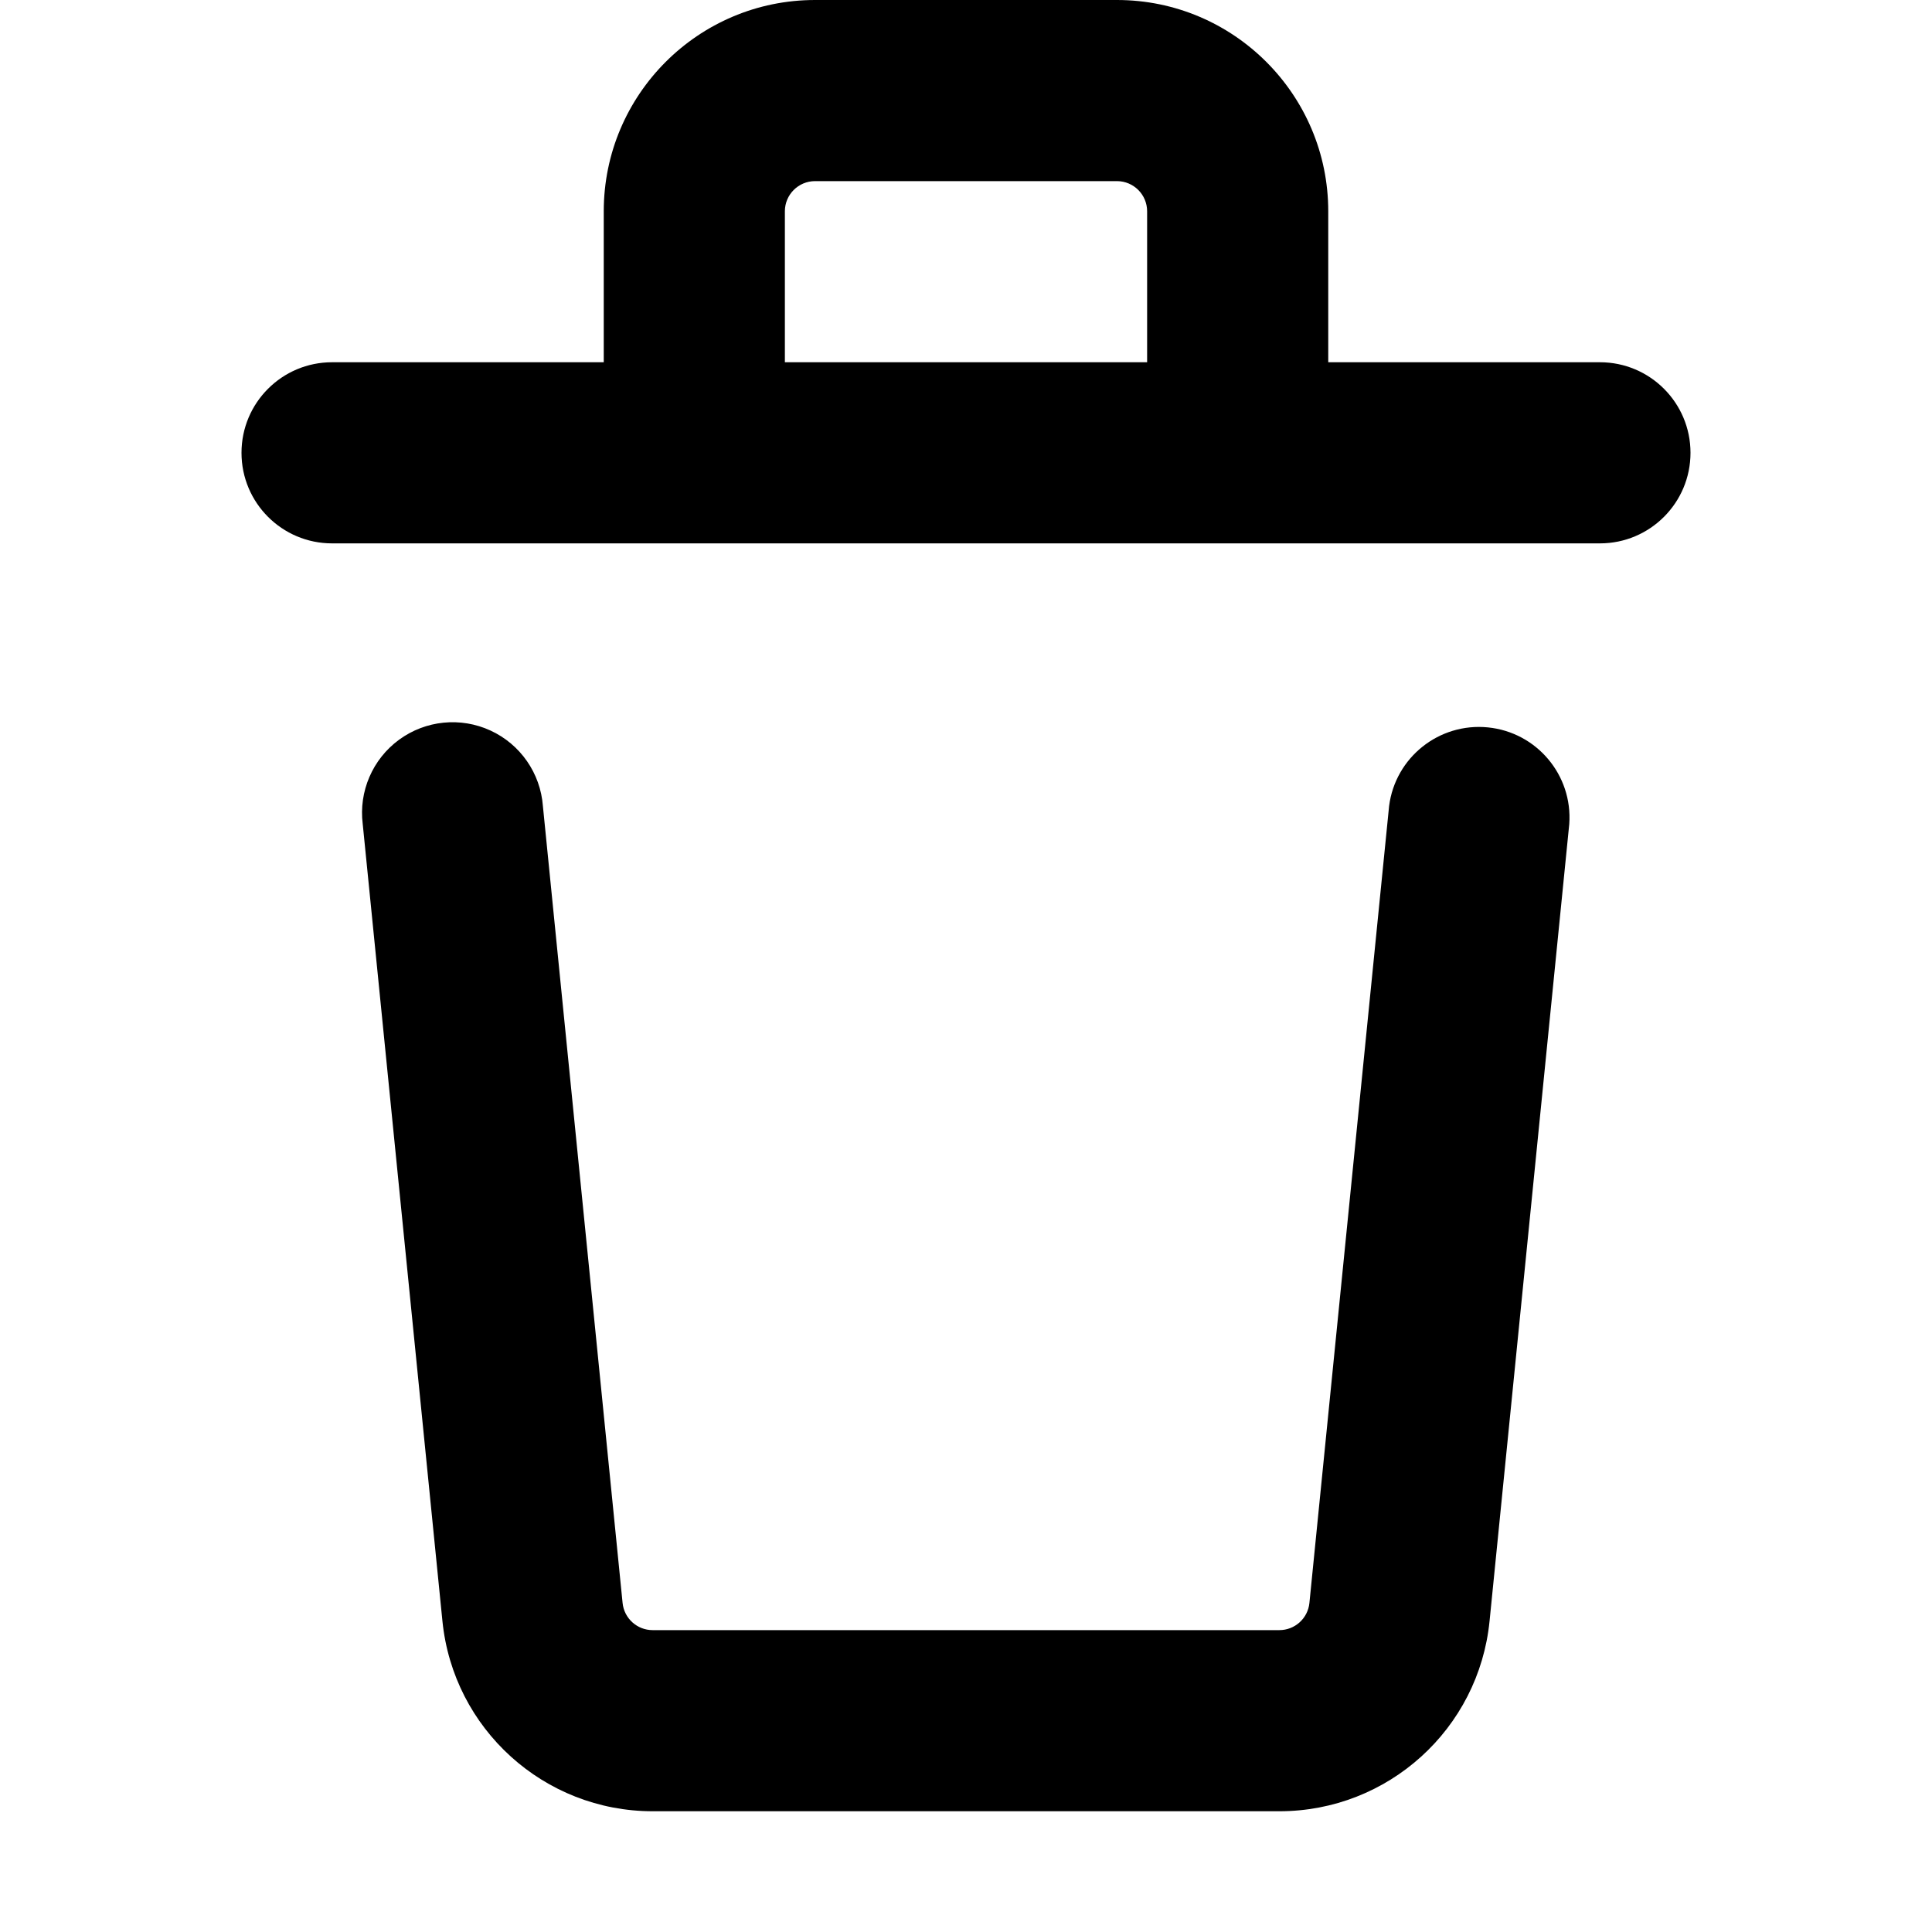
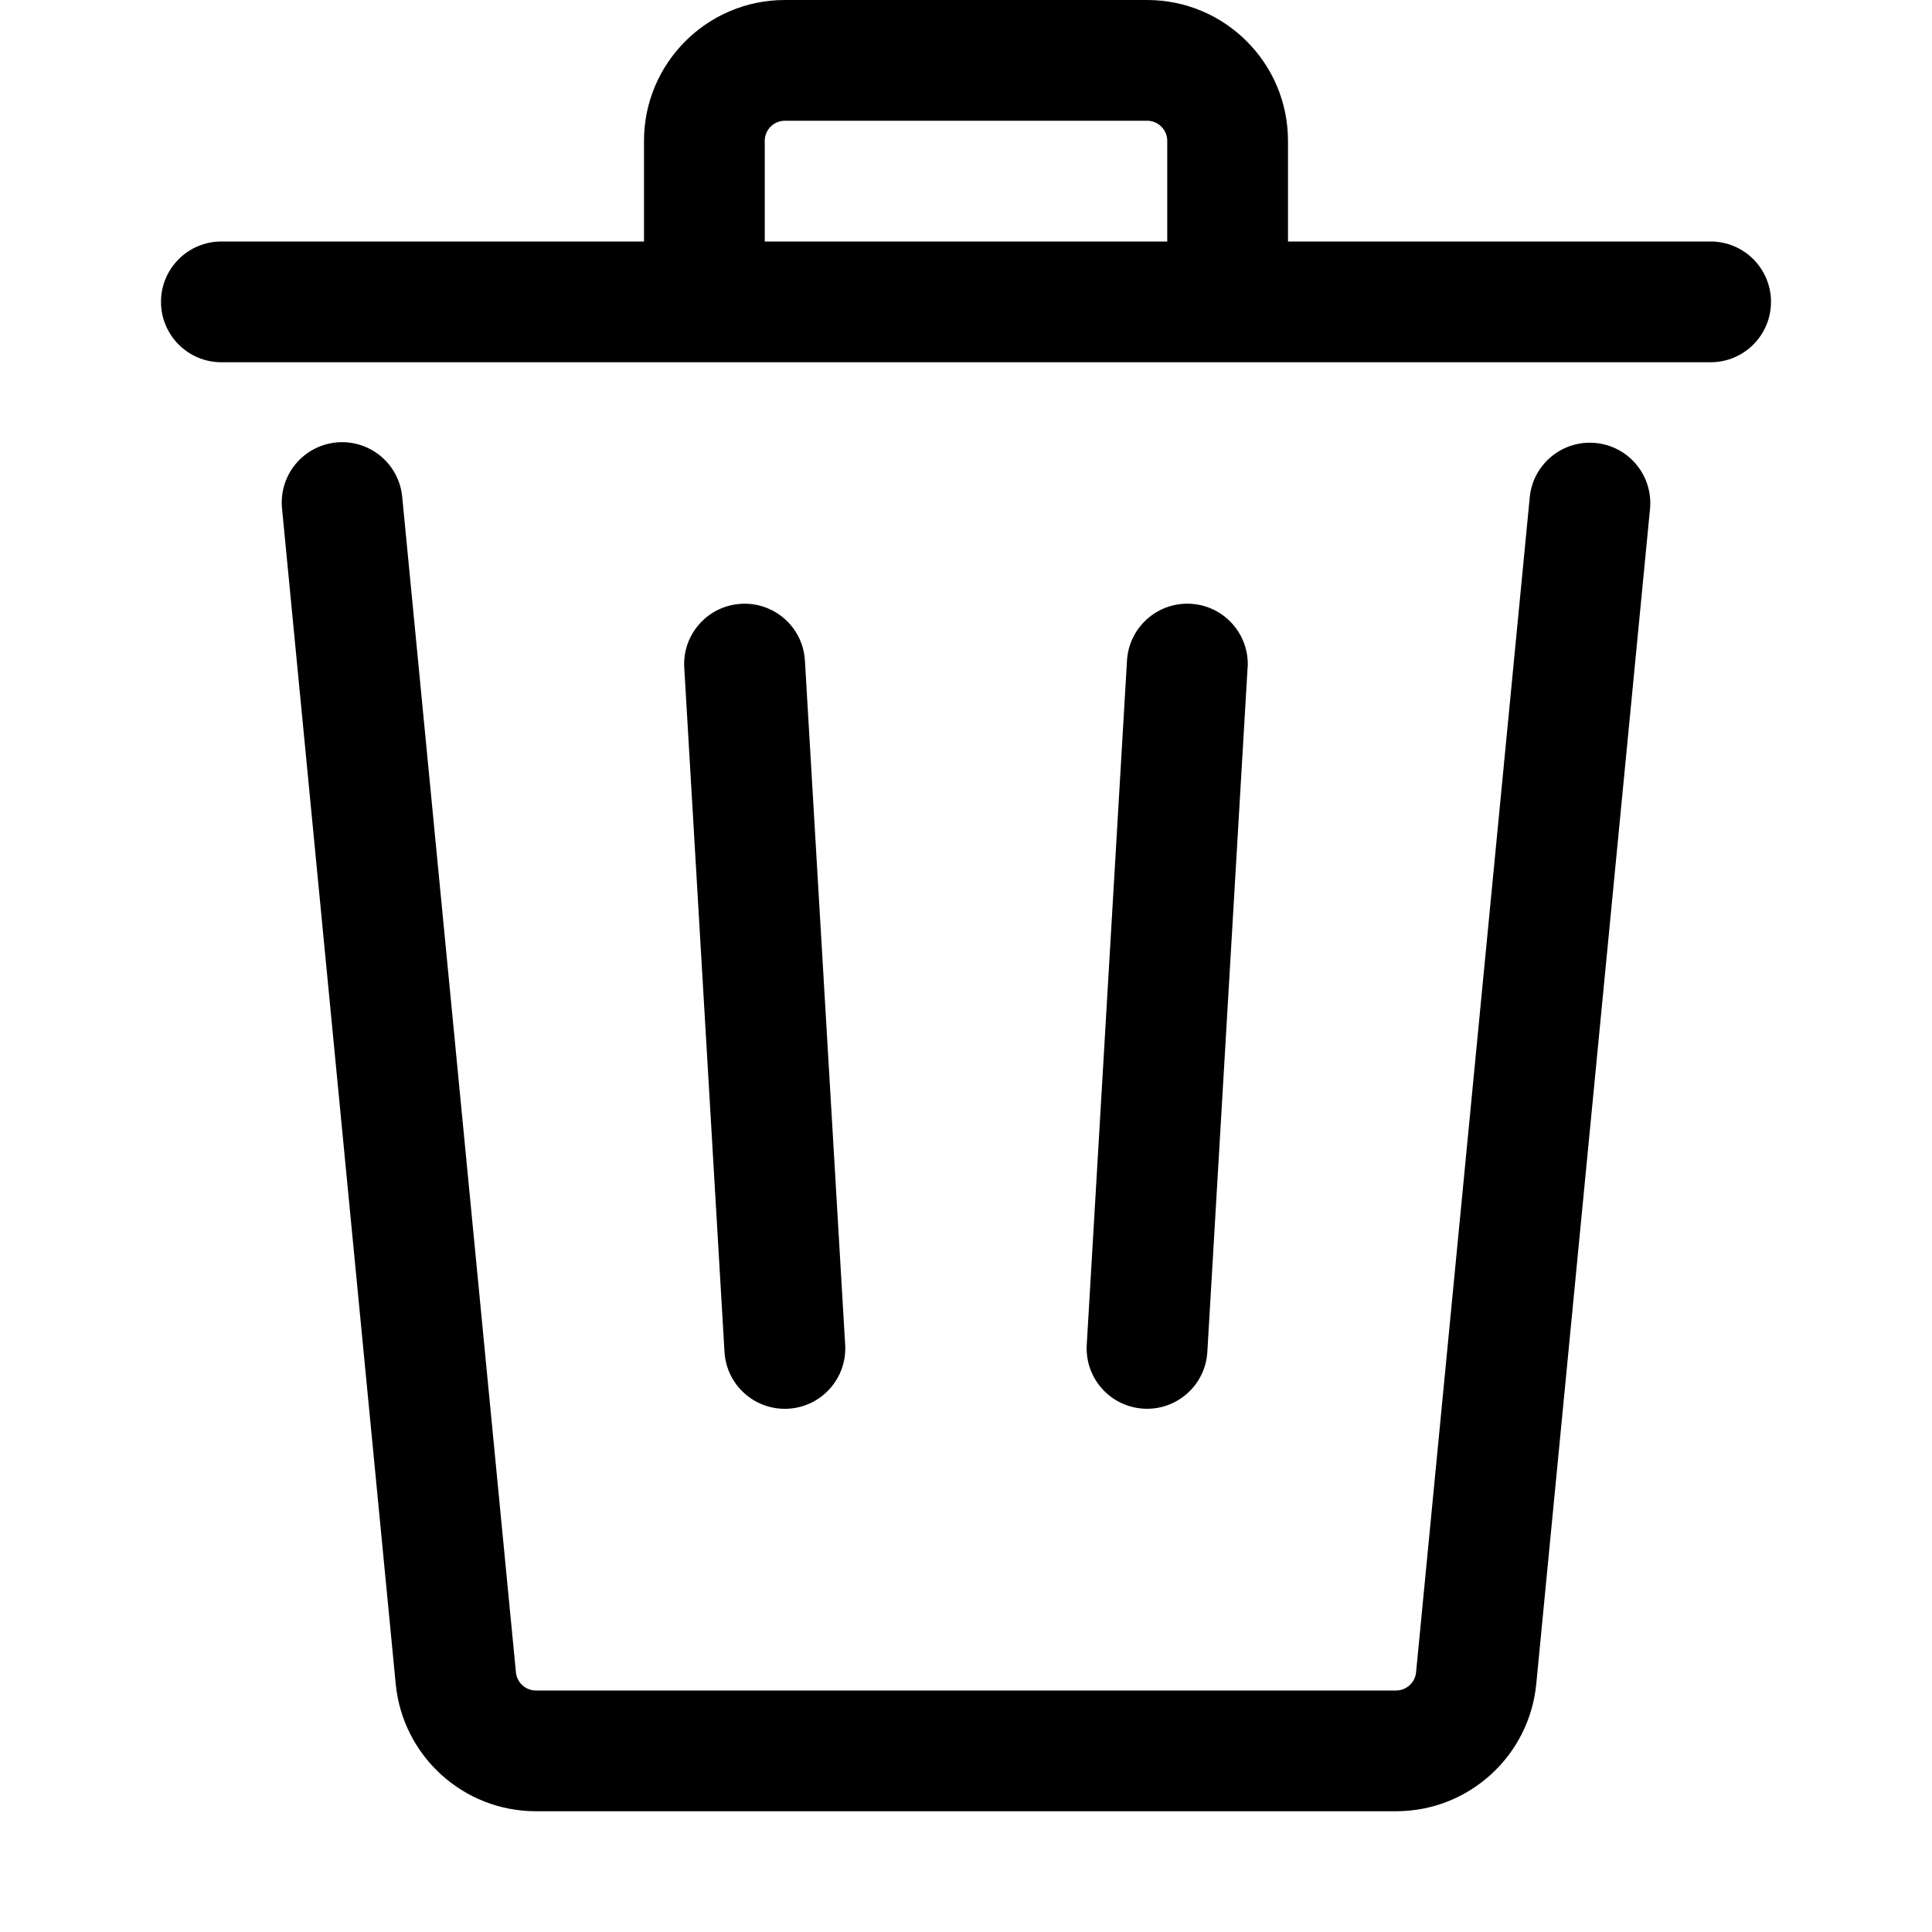
- <svg xmlns="http://www.w3.org/2000/svg" viewBox="0 0 16 16" width="20" height="20">
-   <path fill-rule="evenodd" d="M6.5 1.75a.25.25 0 01.25-.25h2.5a.25.25 0 01.25.25V3h-3V1.75zm4.5 0V3h2.25a.75.75 0 010 1.5H2.75a.75.75 0 010-1.5H5V1.75C5 .784 5.784 0 6.75 0h2.5C10.216 0 11 .784 11 1.75zM4.496 6.675a.75.75 0 10-1.492.15l.66 6.6A1.75 1.75 0 005.405 15h5.19c.9 0 1.652-.681 1.741-1.576l.66-6.6a.75.75 0 00-1.492-.149l-.66 6.6a.25.25 0 01-.249.225h-5.19a.25.25 0 01-.249-.225l-.66-6.6z" />
+ <svg xmlns="http://www.w3.org/2000/svg" viewBox="0 0 24 24" width="20" height="20">
+   <path d="M16 1.75V3h5.25a.75.75 0 010 1.5H2.75a.75.75 0 010-1.5H8V1.75C8 .784 8.784 0 9.75 0h4.5C15.216 0 16 .784 16 1.75zm-6.5 0V3h5V1.75a.25.25 0 00-.25-.25h-4.5a.25.25 0 00-.25.25zM4.997 6.178a.75.75 0 10-1.493.144L4.916 20.92a1.75 1.75 0 001.742 1.58h10.684a1.75 1.75 0 001.742-1.581l1.413-14.597a.75.75 0 00-1.494-.144l-1.412 14.596a.25.25 0 01-.249.226H6.658a.25.25 0 01-.249-.226L4.997 6.178z" />
+   <path d="M9.206 7.501a.75.75 0 01.793.705l.5 8.5A.75.75 0 119 16.794l-.5-8.5a.75.75 0 01.705-.793zm6.293.793A.75.75 0 1014 8.206l-.5 8.5a.75.75 0 001.498.088l.5-8.5z" />
</svg>
